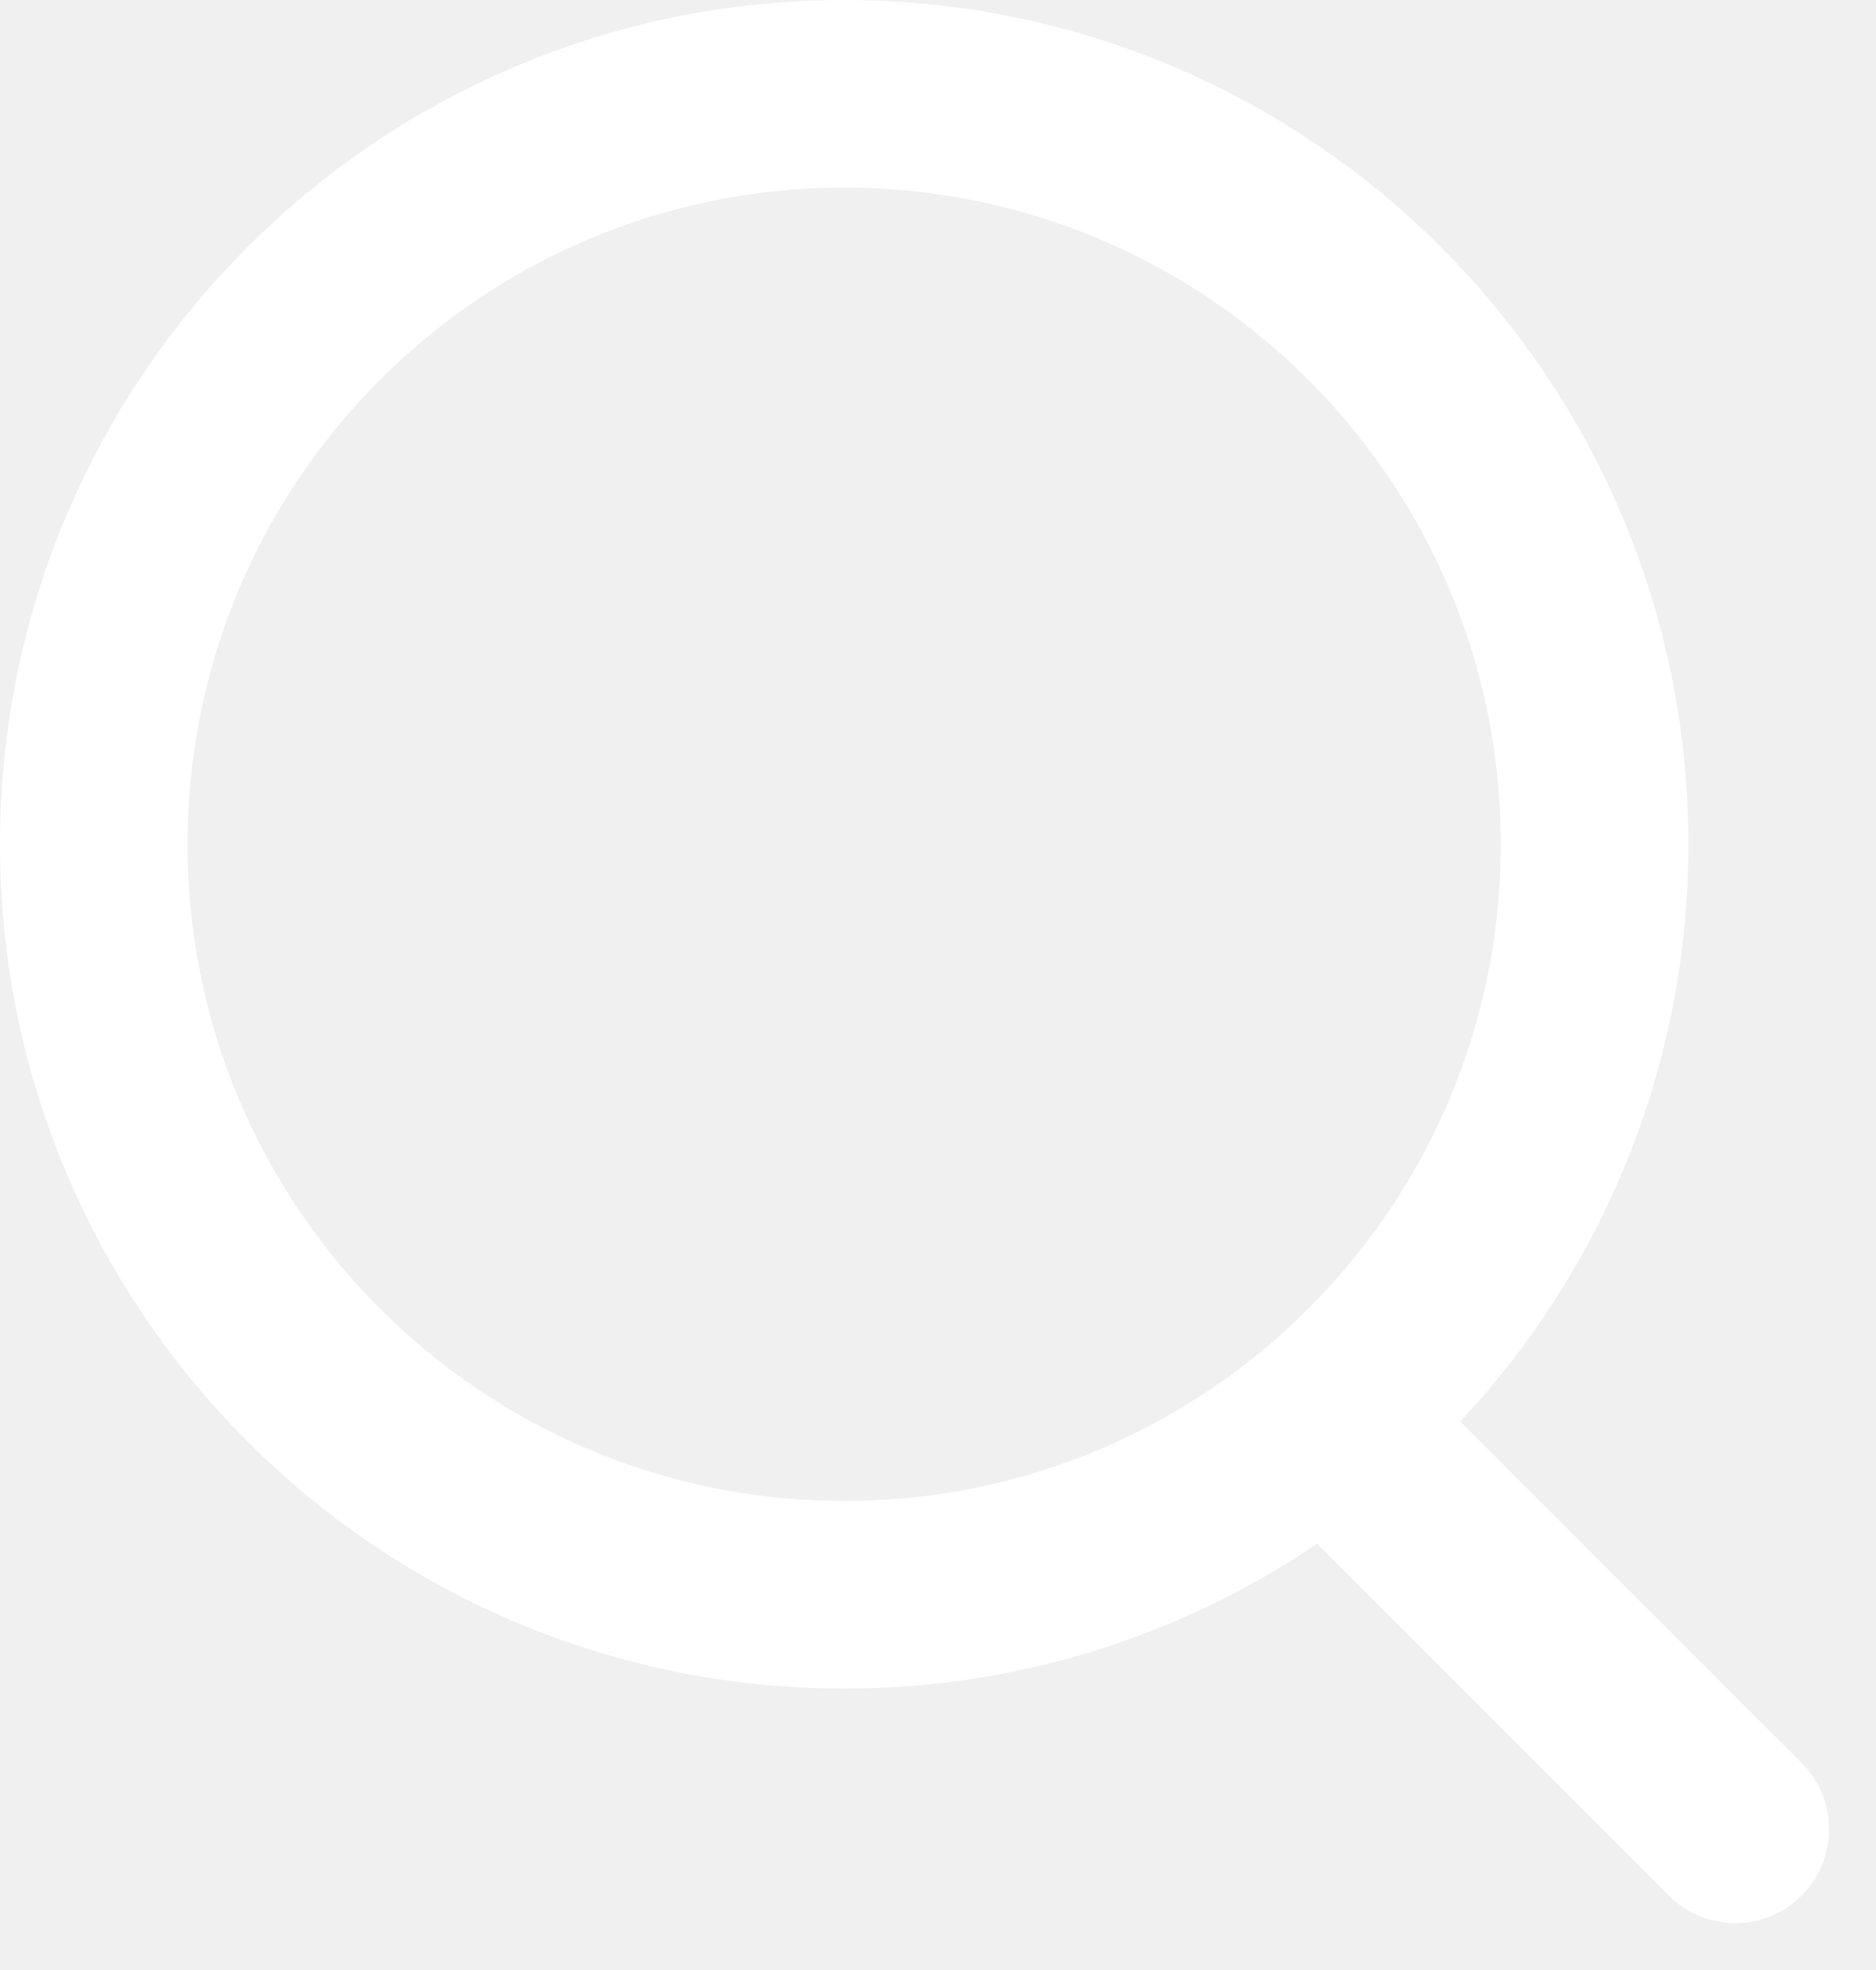
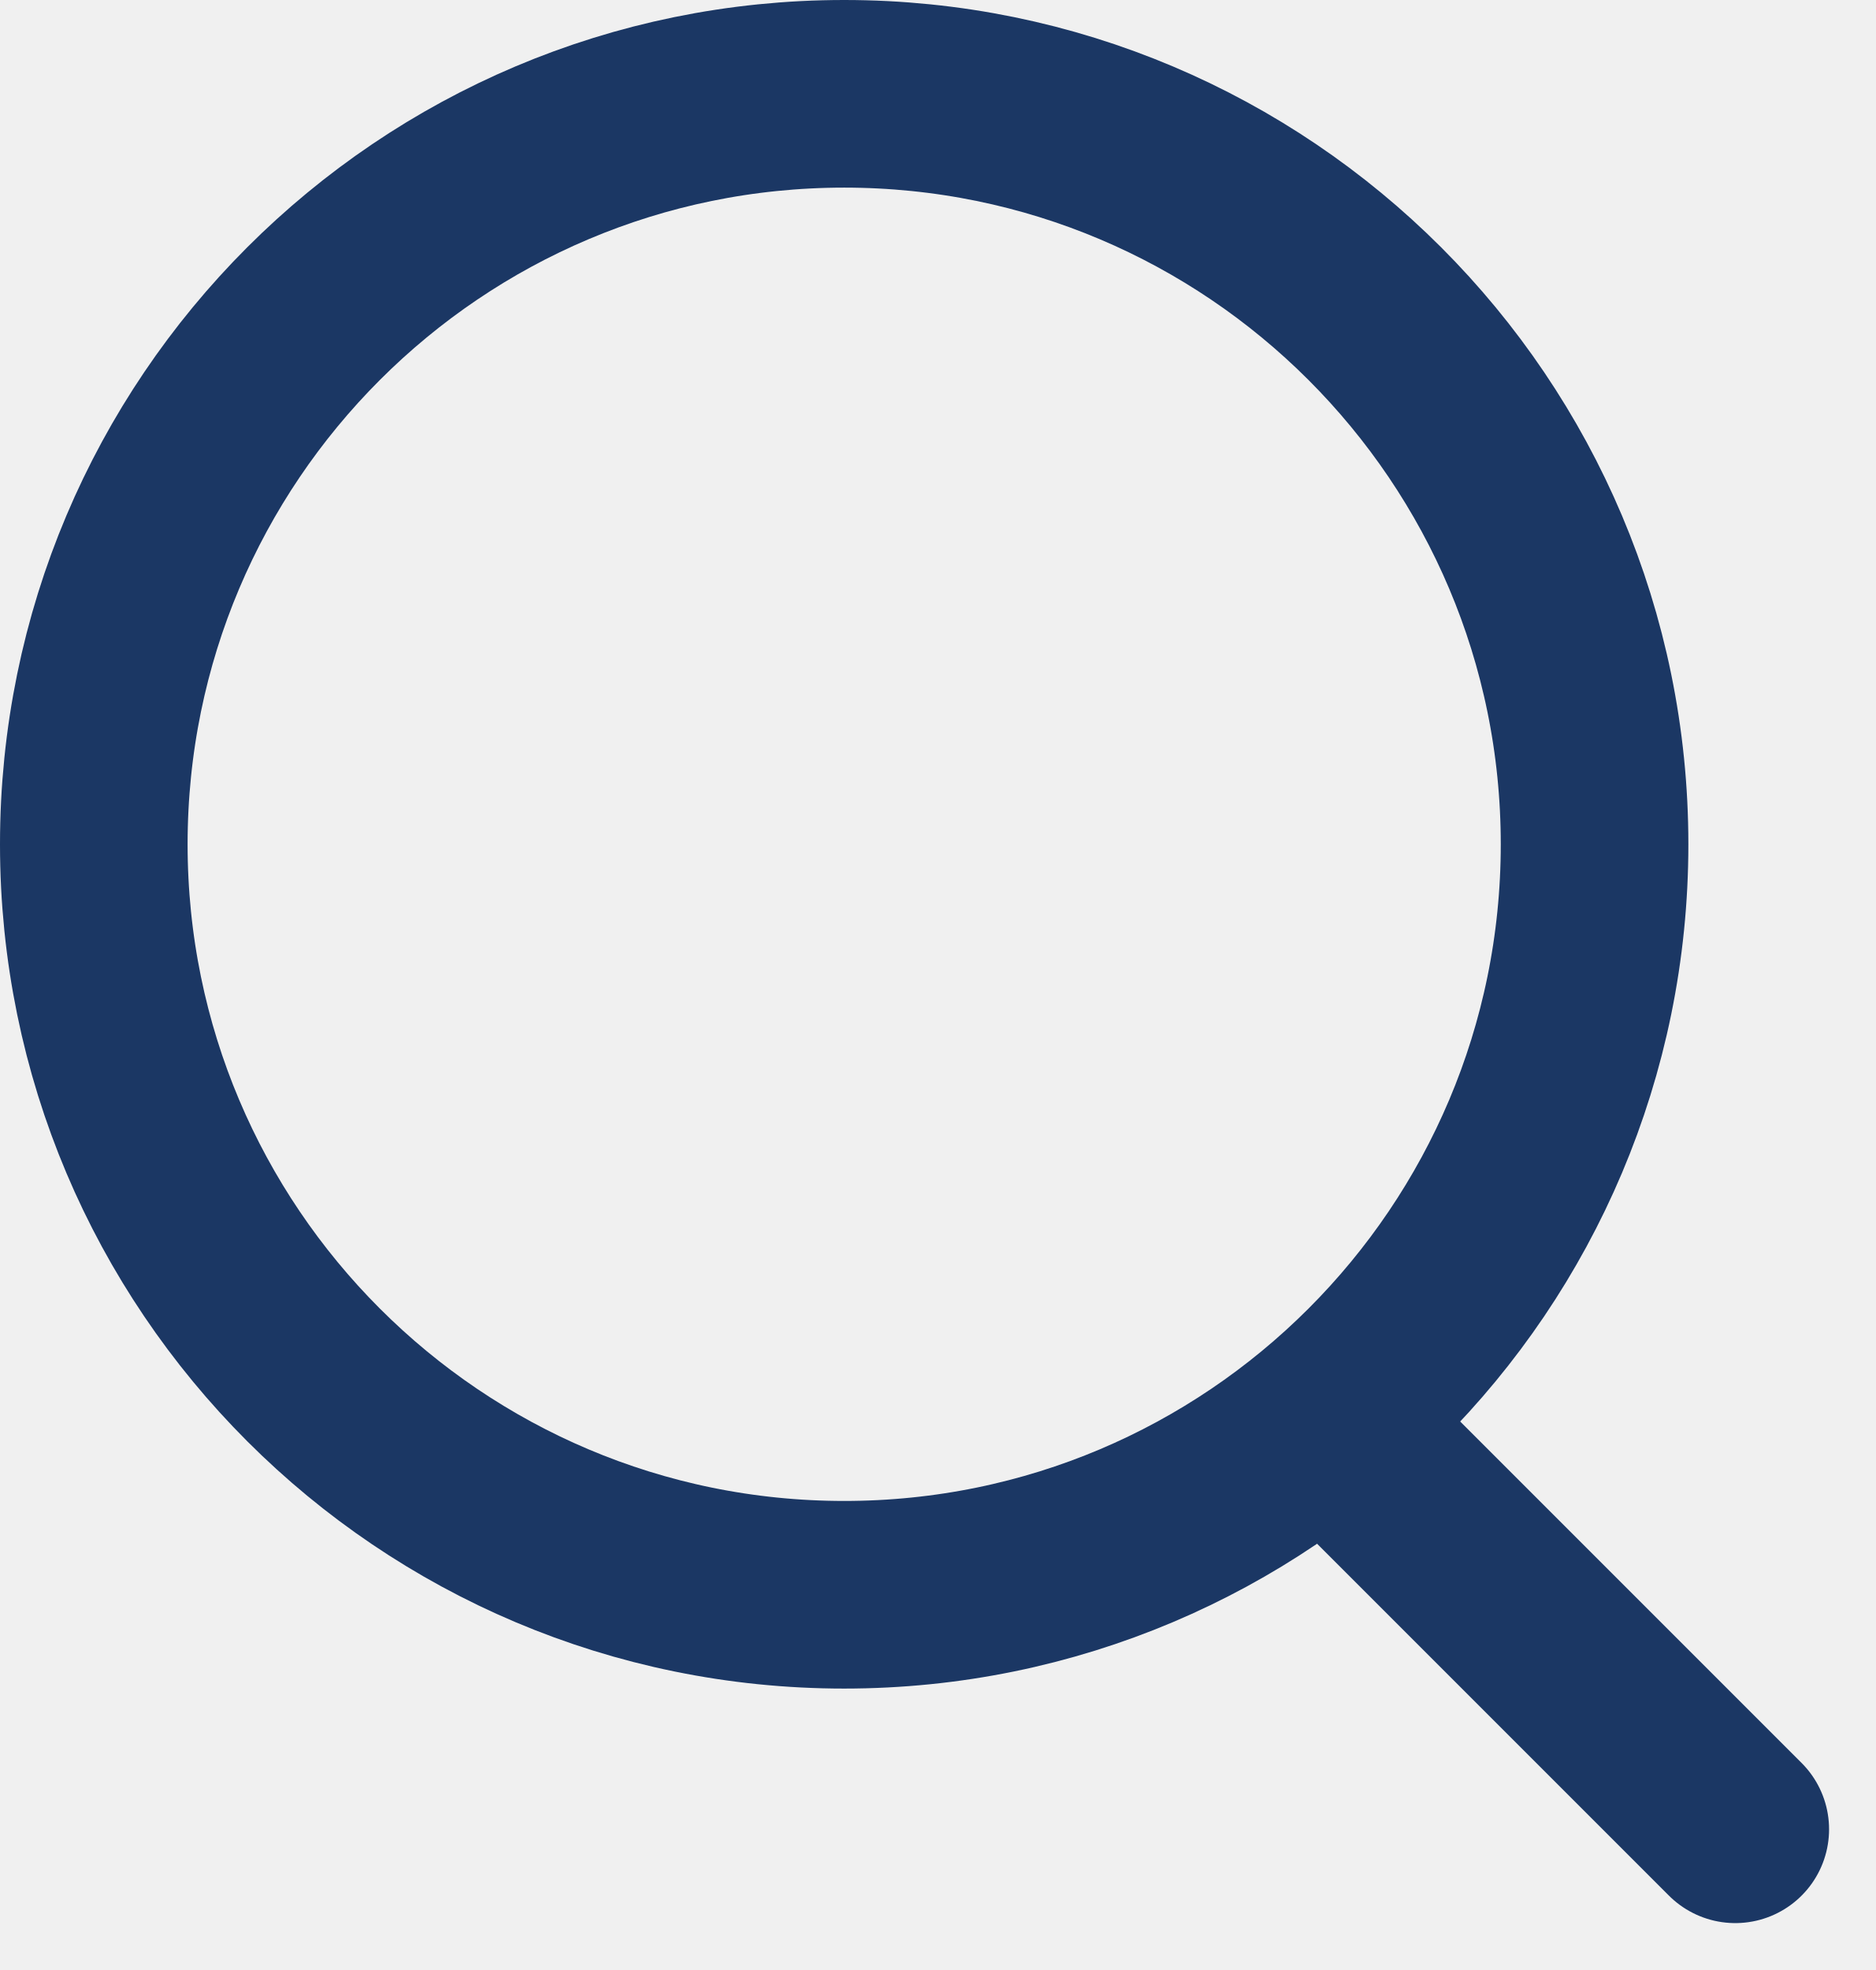
<svg xmlns="http://www.w3.org/2000/svg" width="20" height="21" viewBox="0 0 20 21" fill="none">
-   <circle cx="9" cy="9" r="8" stroke="#fff" stroke-width="2" />
-   <path d="M14.5 15.5L18.5 19.5" stroke="#fff" stroke-width="2" stroke-linecap="round" />
+   <circle cx="9" cy="9" r="8" stroke="#1B3764" stroke-width="2" />
+   <path d="M14.5 15.5L18.5 19.5" stroke="#1B3764" stroke-width="2" stroke-linecap="round" />
</svg>
